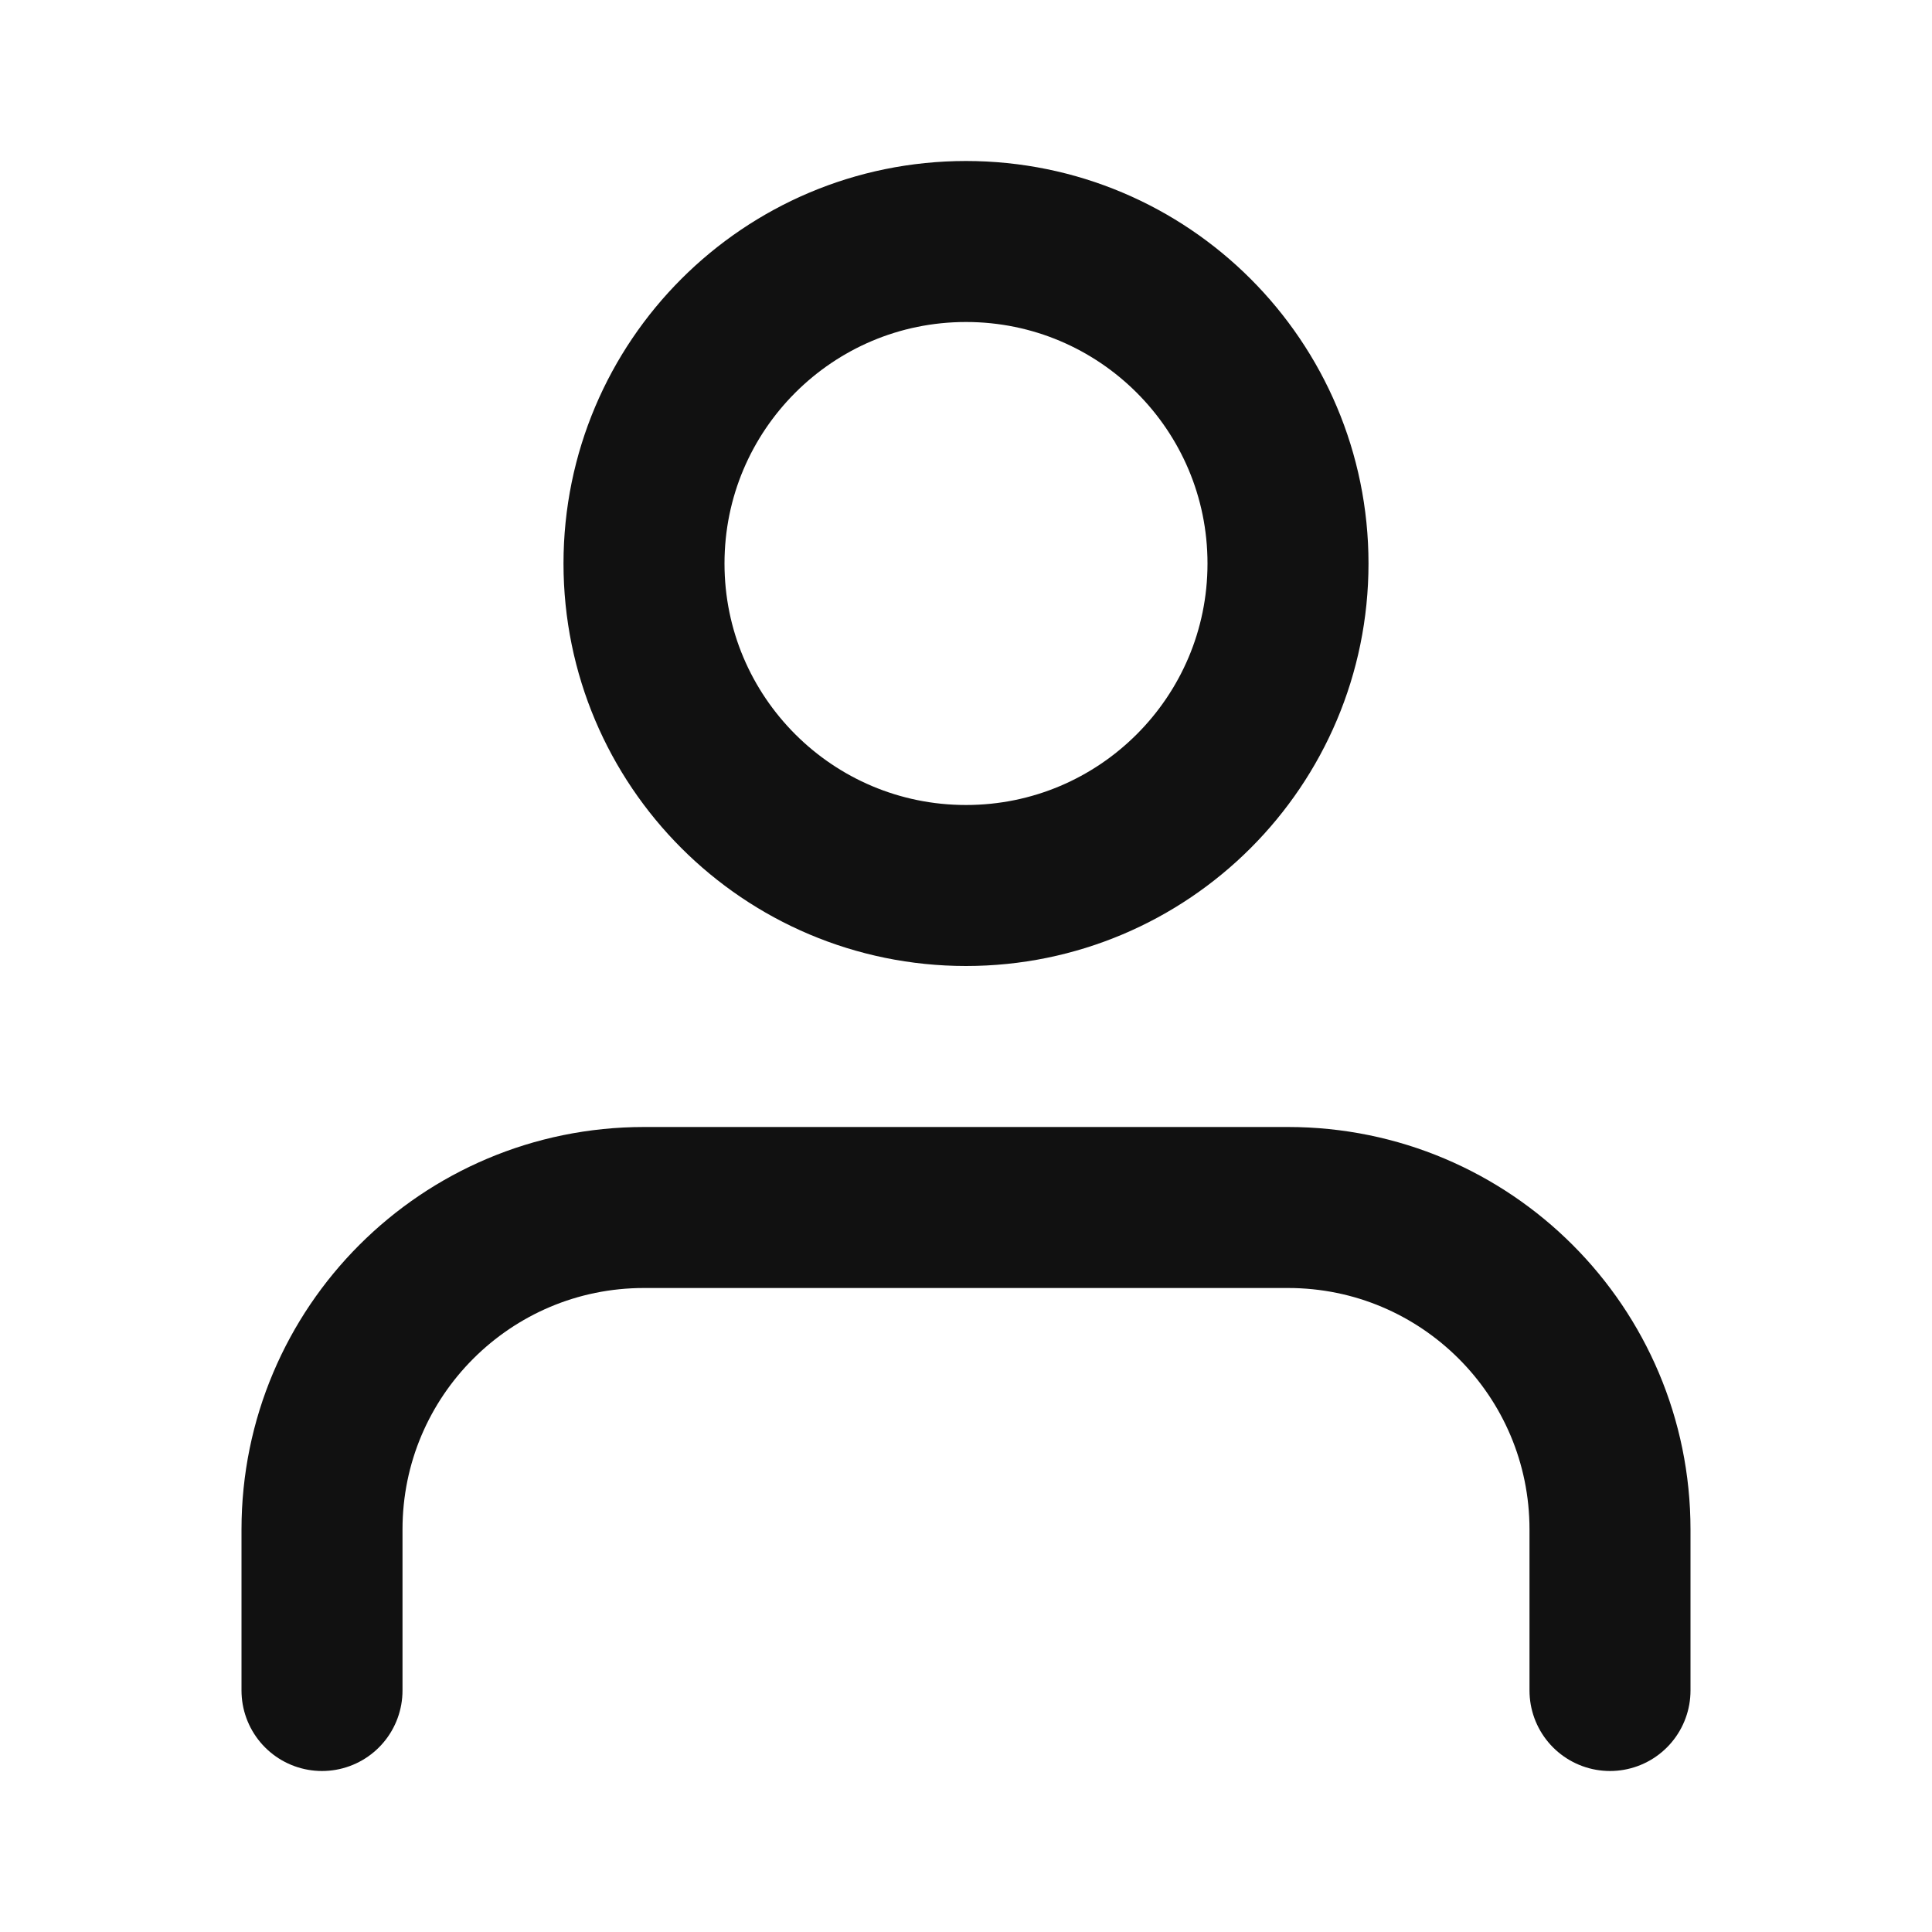
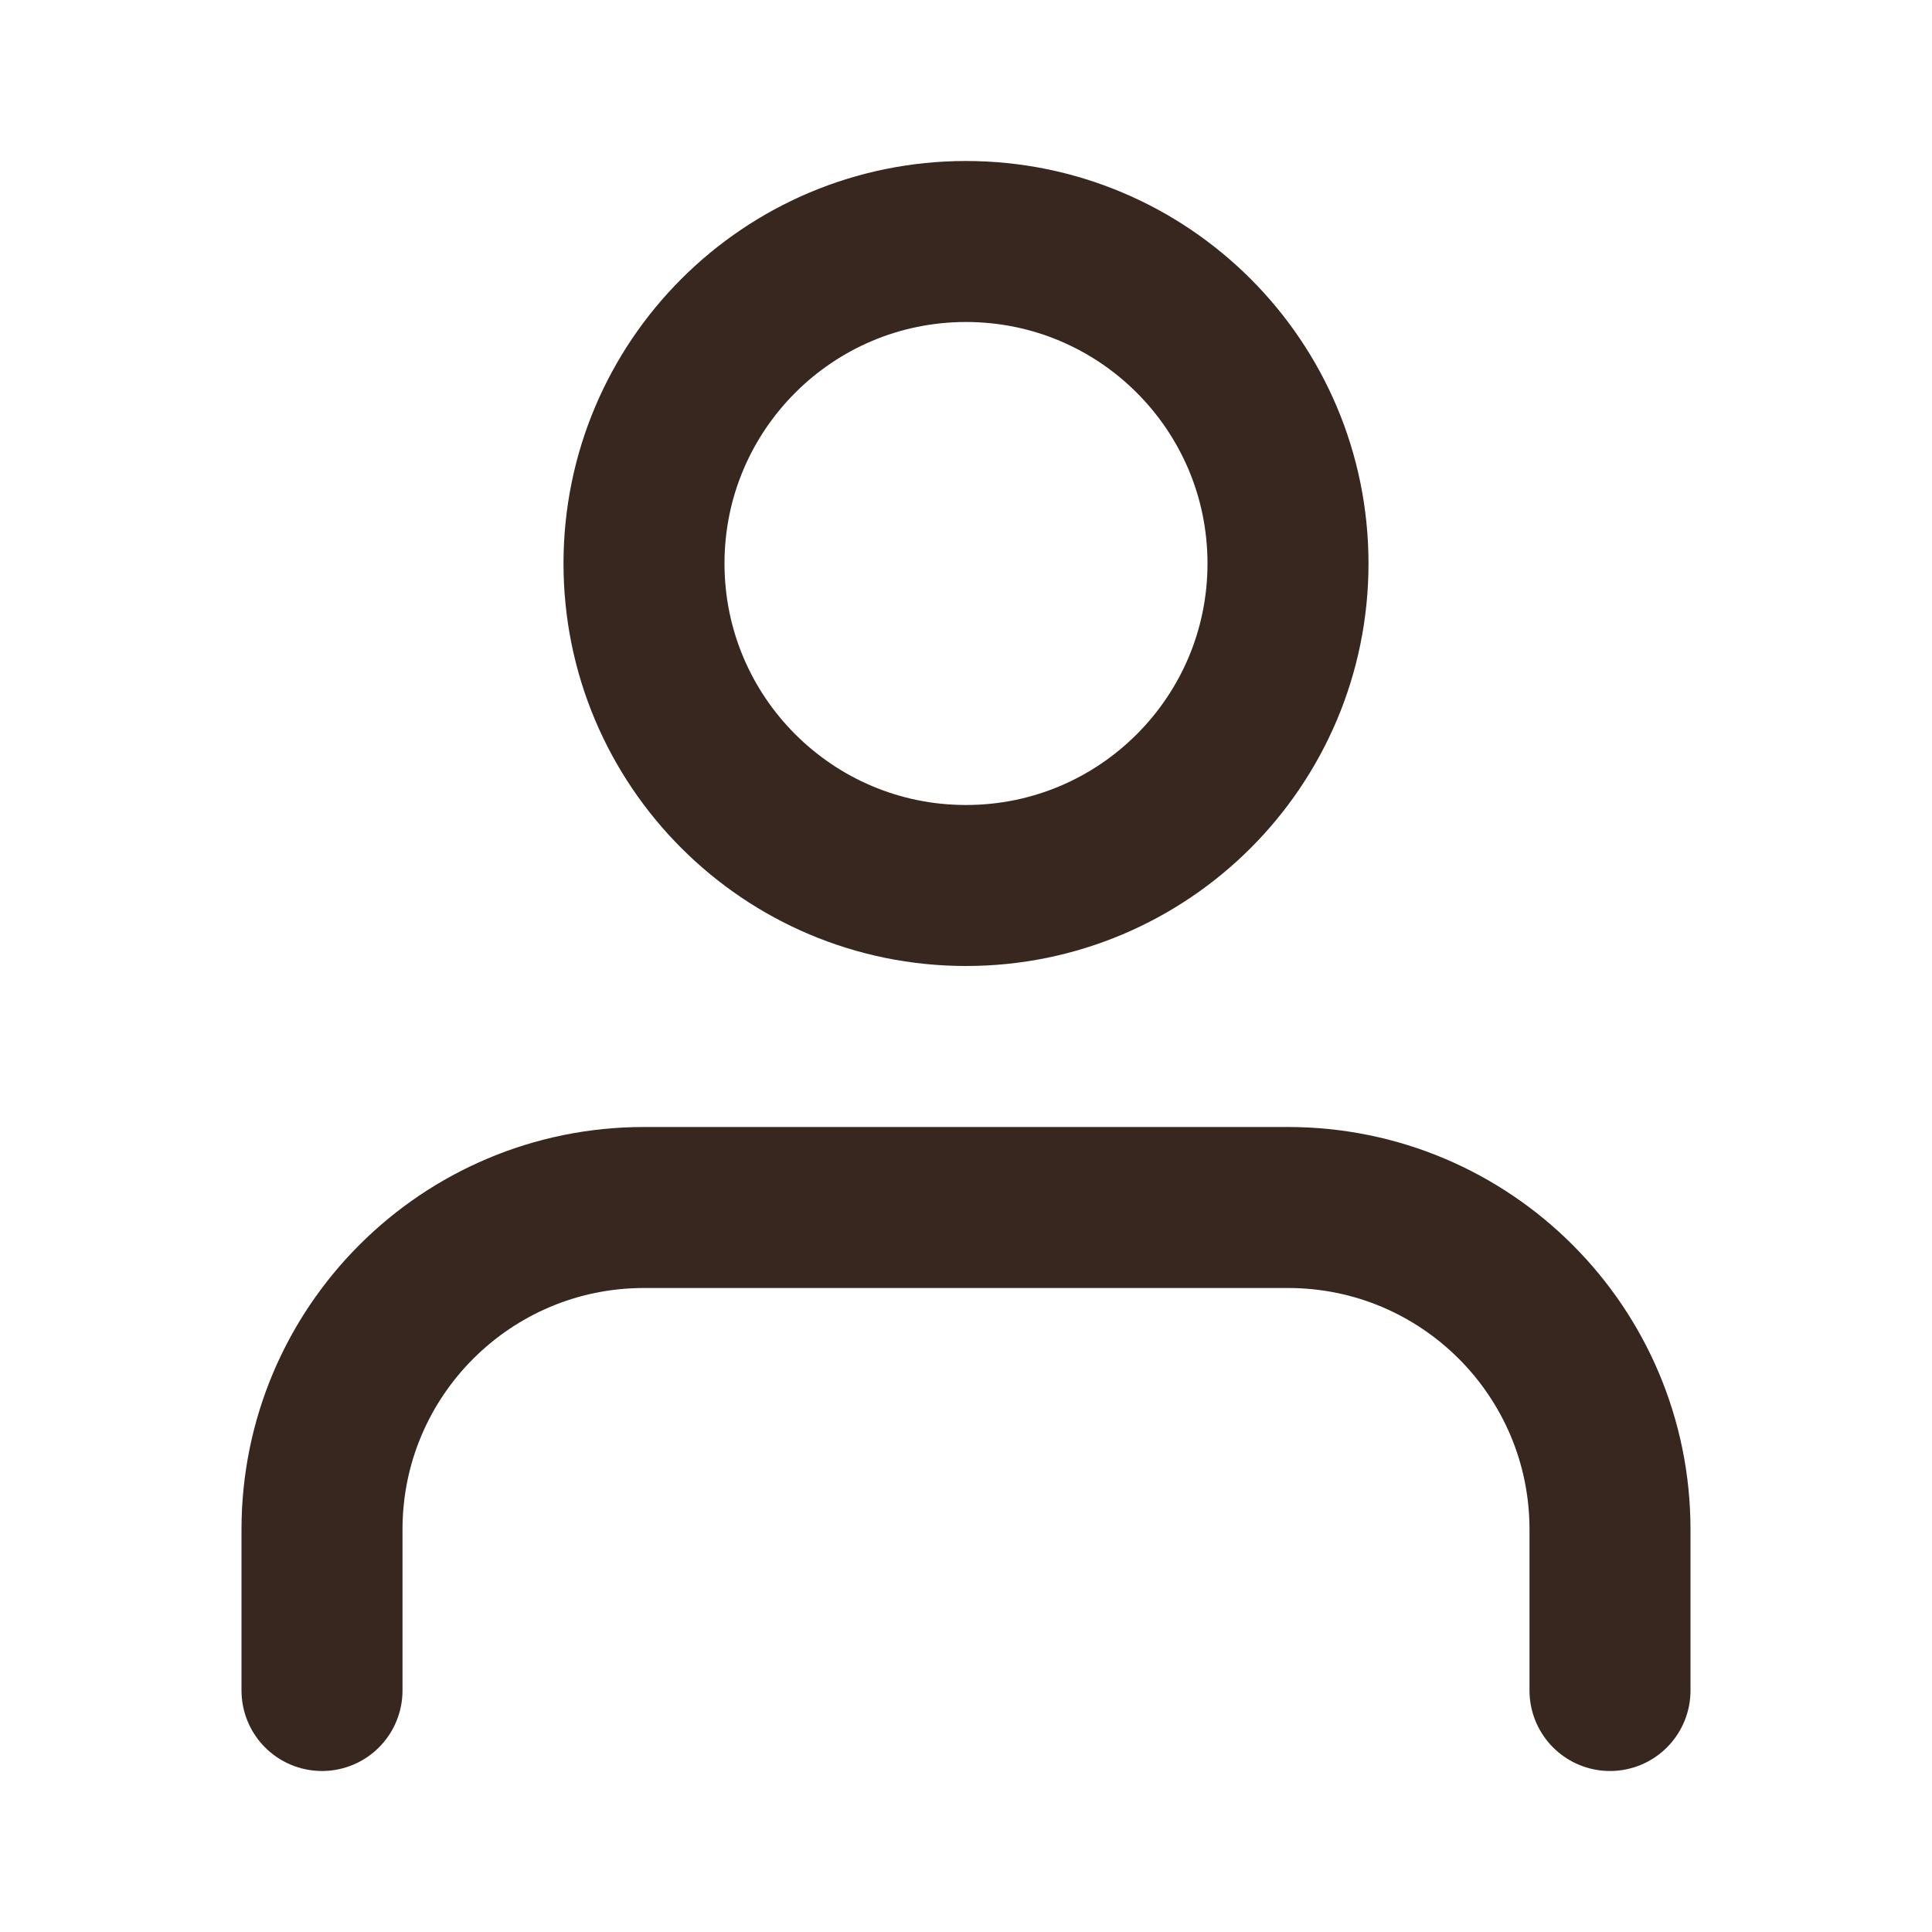
- <svg xmlns="http://www.w3.org/2000/svg" width="24" height="24" viewBox="0 0 24 24" fill="none" stroke="#111" stroke-width="2" stroke-linecap="round" stroke-linejoin="round" class="feather feather-user">
+ <svg xmlns="http://www.w3.org/2000/svg" width="24" height="24" viewBox="0 0 24 24" fill="none" stroke="#37271f" stroke-width="2" stroke-linecap="round" stroke-linejoin="round" class="feather feather-user">
  <path d="M20 21v-2a4 4 0 0 0-4-4H8a4 4 0 0 0-4 4v2" />
  <circle cx="12" cy="7" r="4" />
</svg>
